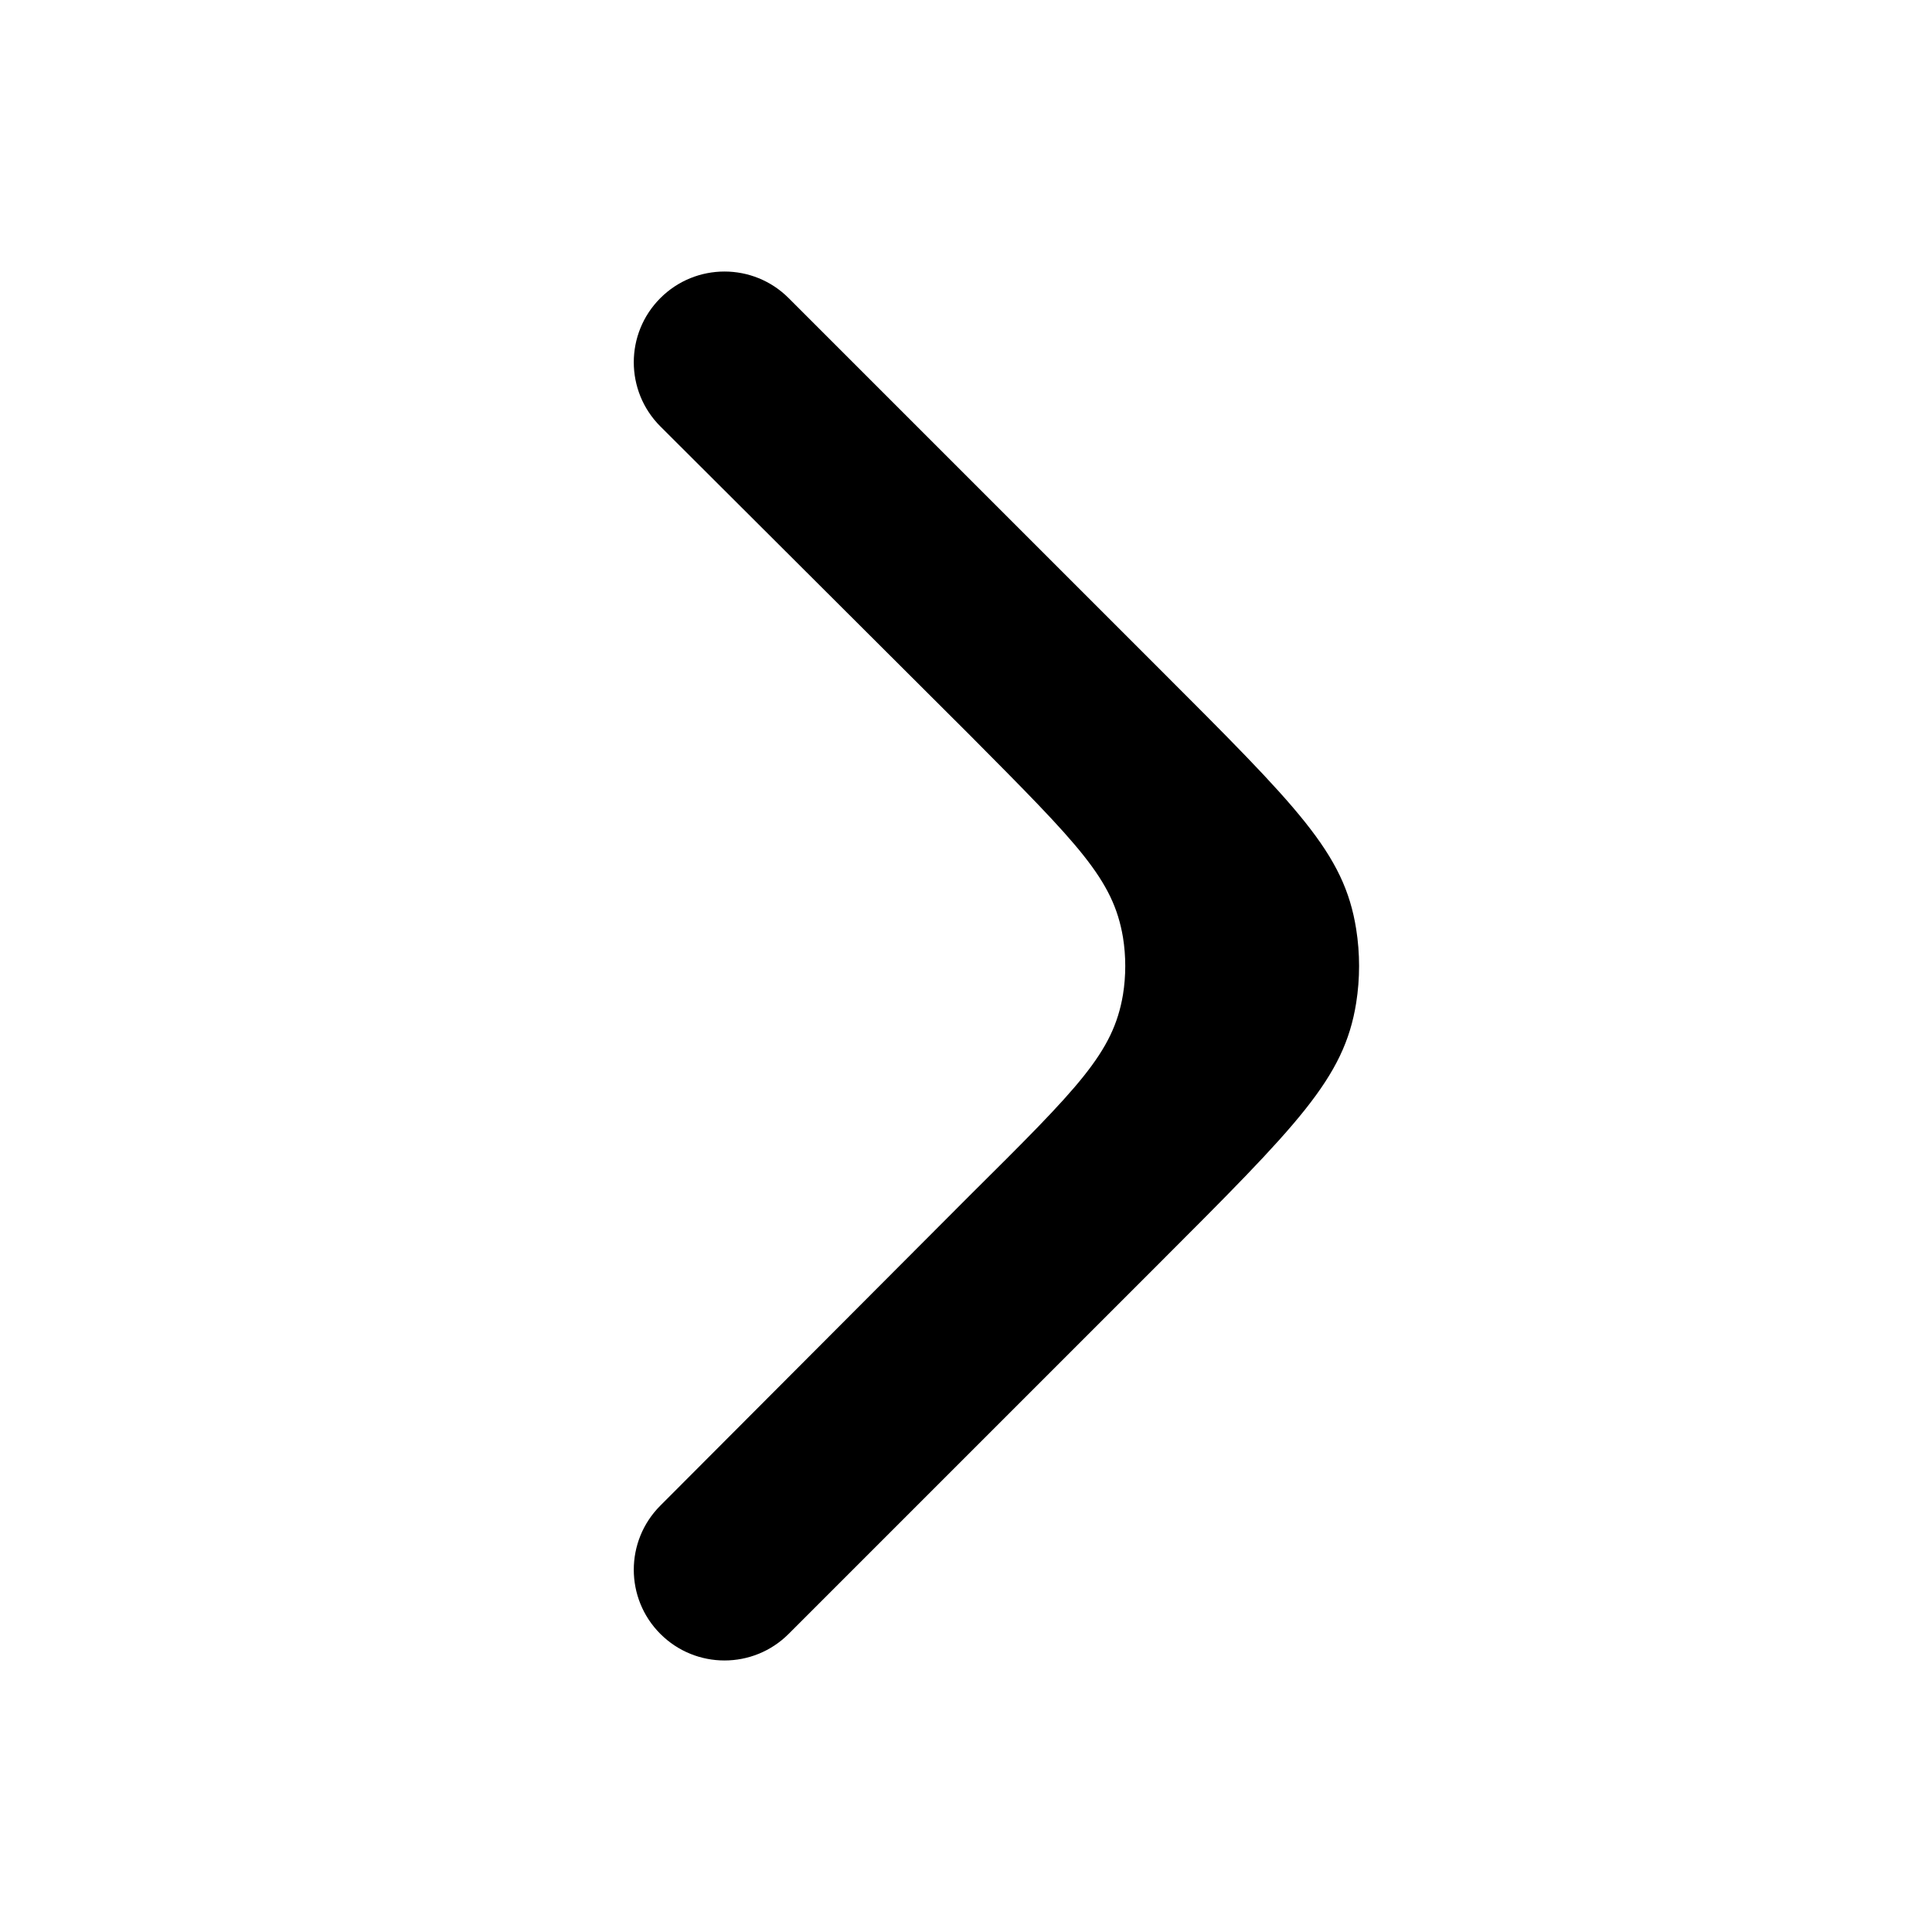
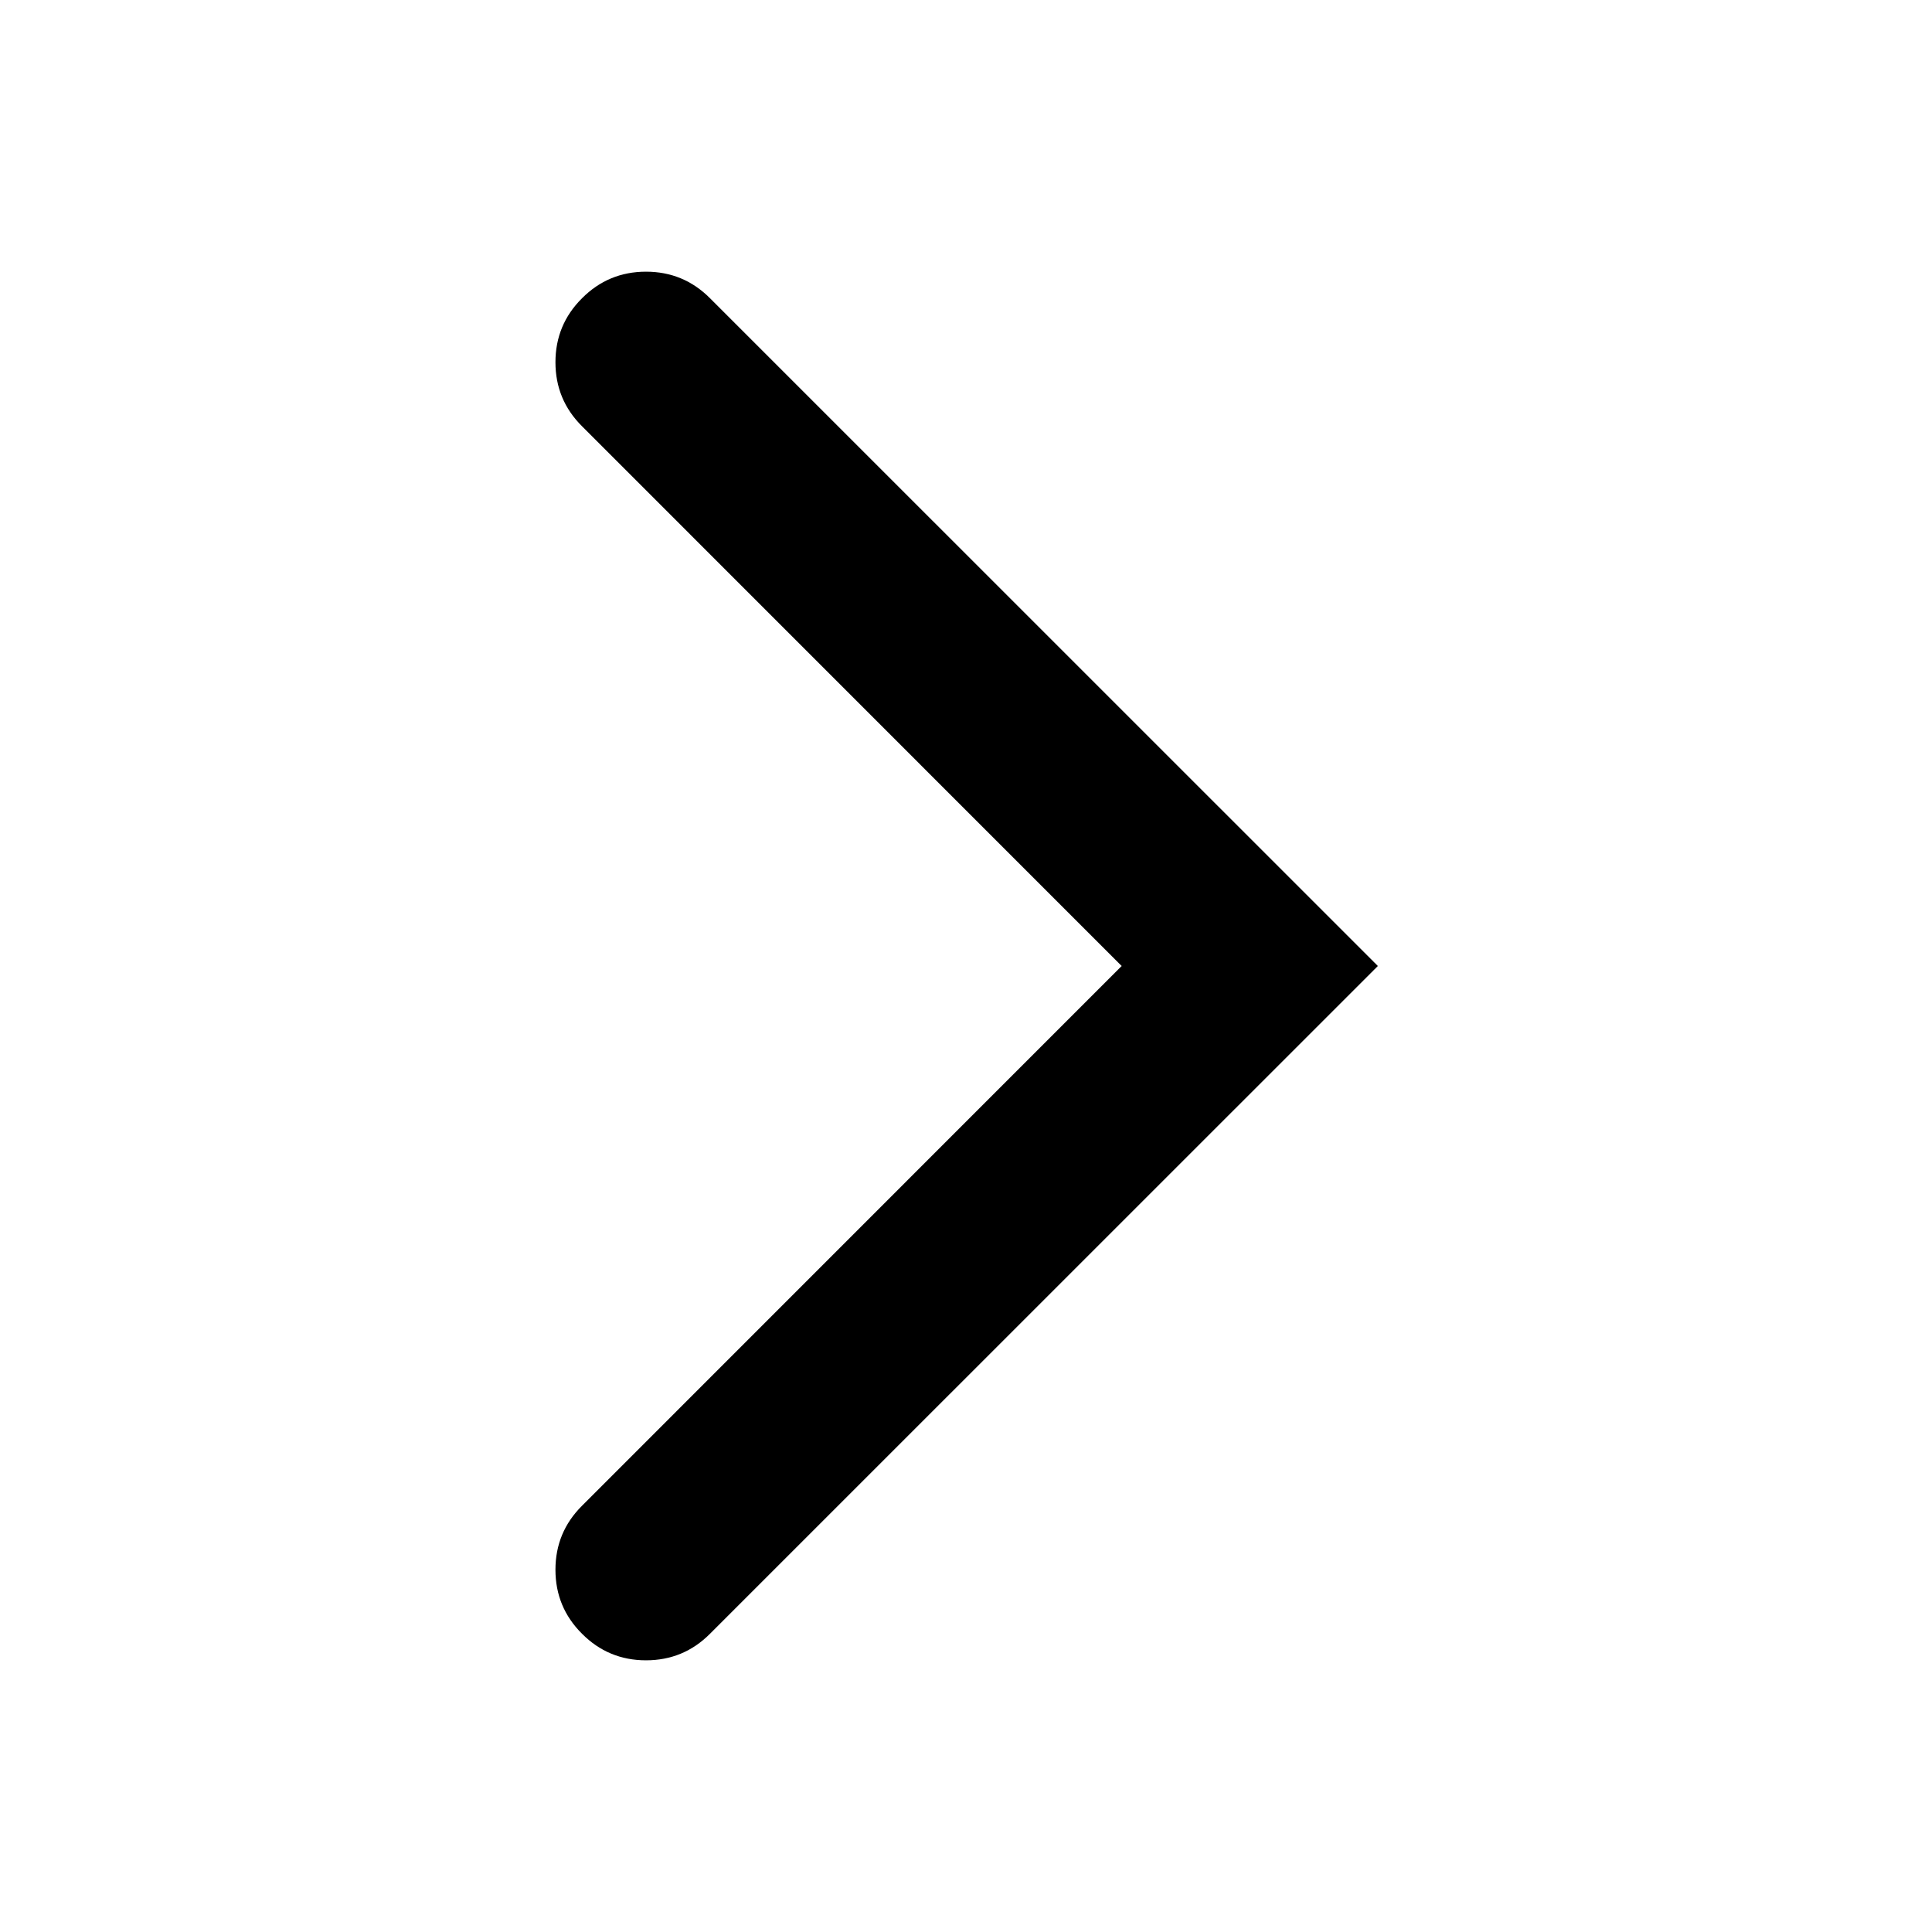
<svg xmlns="http://www.w3.org/2000/svg" height="16px" viewBox="0 0 16 16" width="16px">
-   <path transform="scale(0.0625)" d="M153.2,167.8l-48.7,48.7a12,12,0,0,1-17-17l40.9-41c14.6-14.5,19.1-19,20.4-26.7a24,24,0,0,0,0-7.6c-1.3-7.7-5.8-12.2-20.3-26.8l-41-40.9a12,12,0,0,1,17-17l48.7,48.7c18.9,18.9,24.9,24.8,26.5,34.9a31.3,31.3,0,0,1,0,9.8c-1.6,10-7.6,16-26.5,34.9Z" />
+   <path d="M5.88 2.47L11.411 8L5.88 13.53Q5.661 13.75 5.35 13.75Q5.039 13.75 4.82 13.53Q4.6 13.311 4.6 13Q4.6 12.689 4.82 12.47L9.289 8L4.82 3.53Q4.6 3.311 4.6 3Q4.6 2.689 4.82 2.47Q5.039 2.25 5.35 2.25Q5.661 2.25 5.88 2.47Z" />
</svg>
